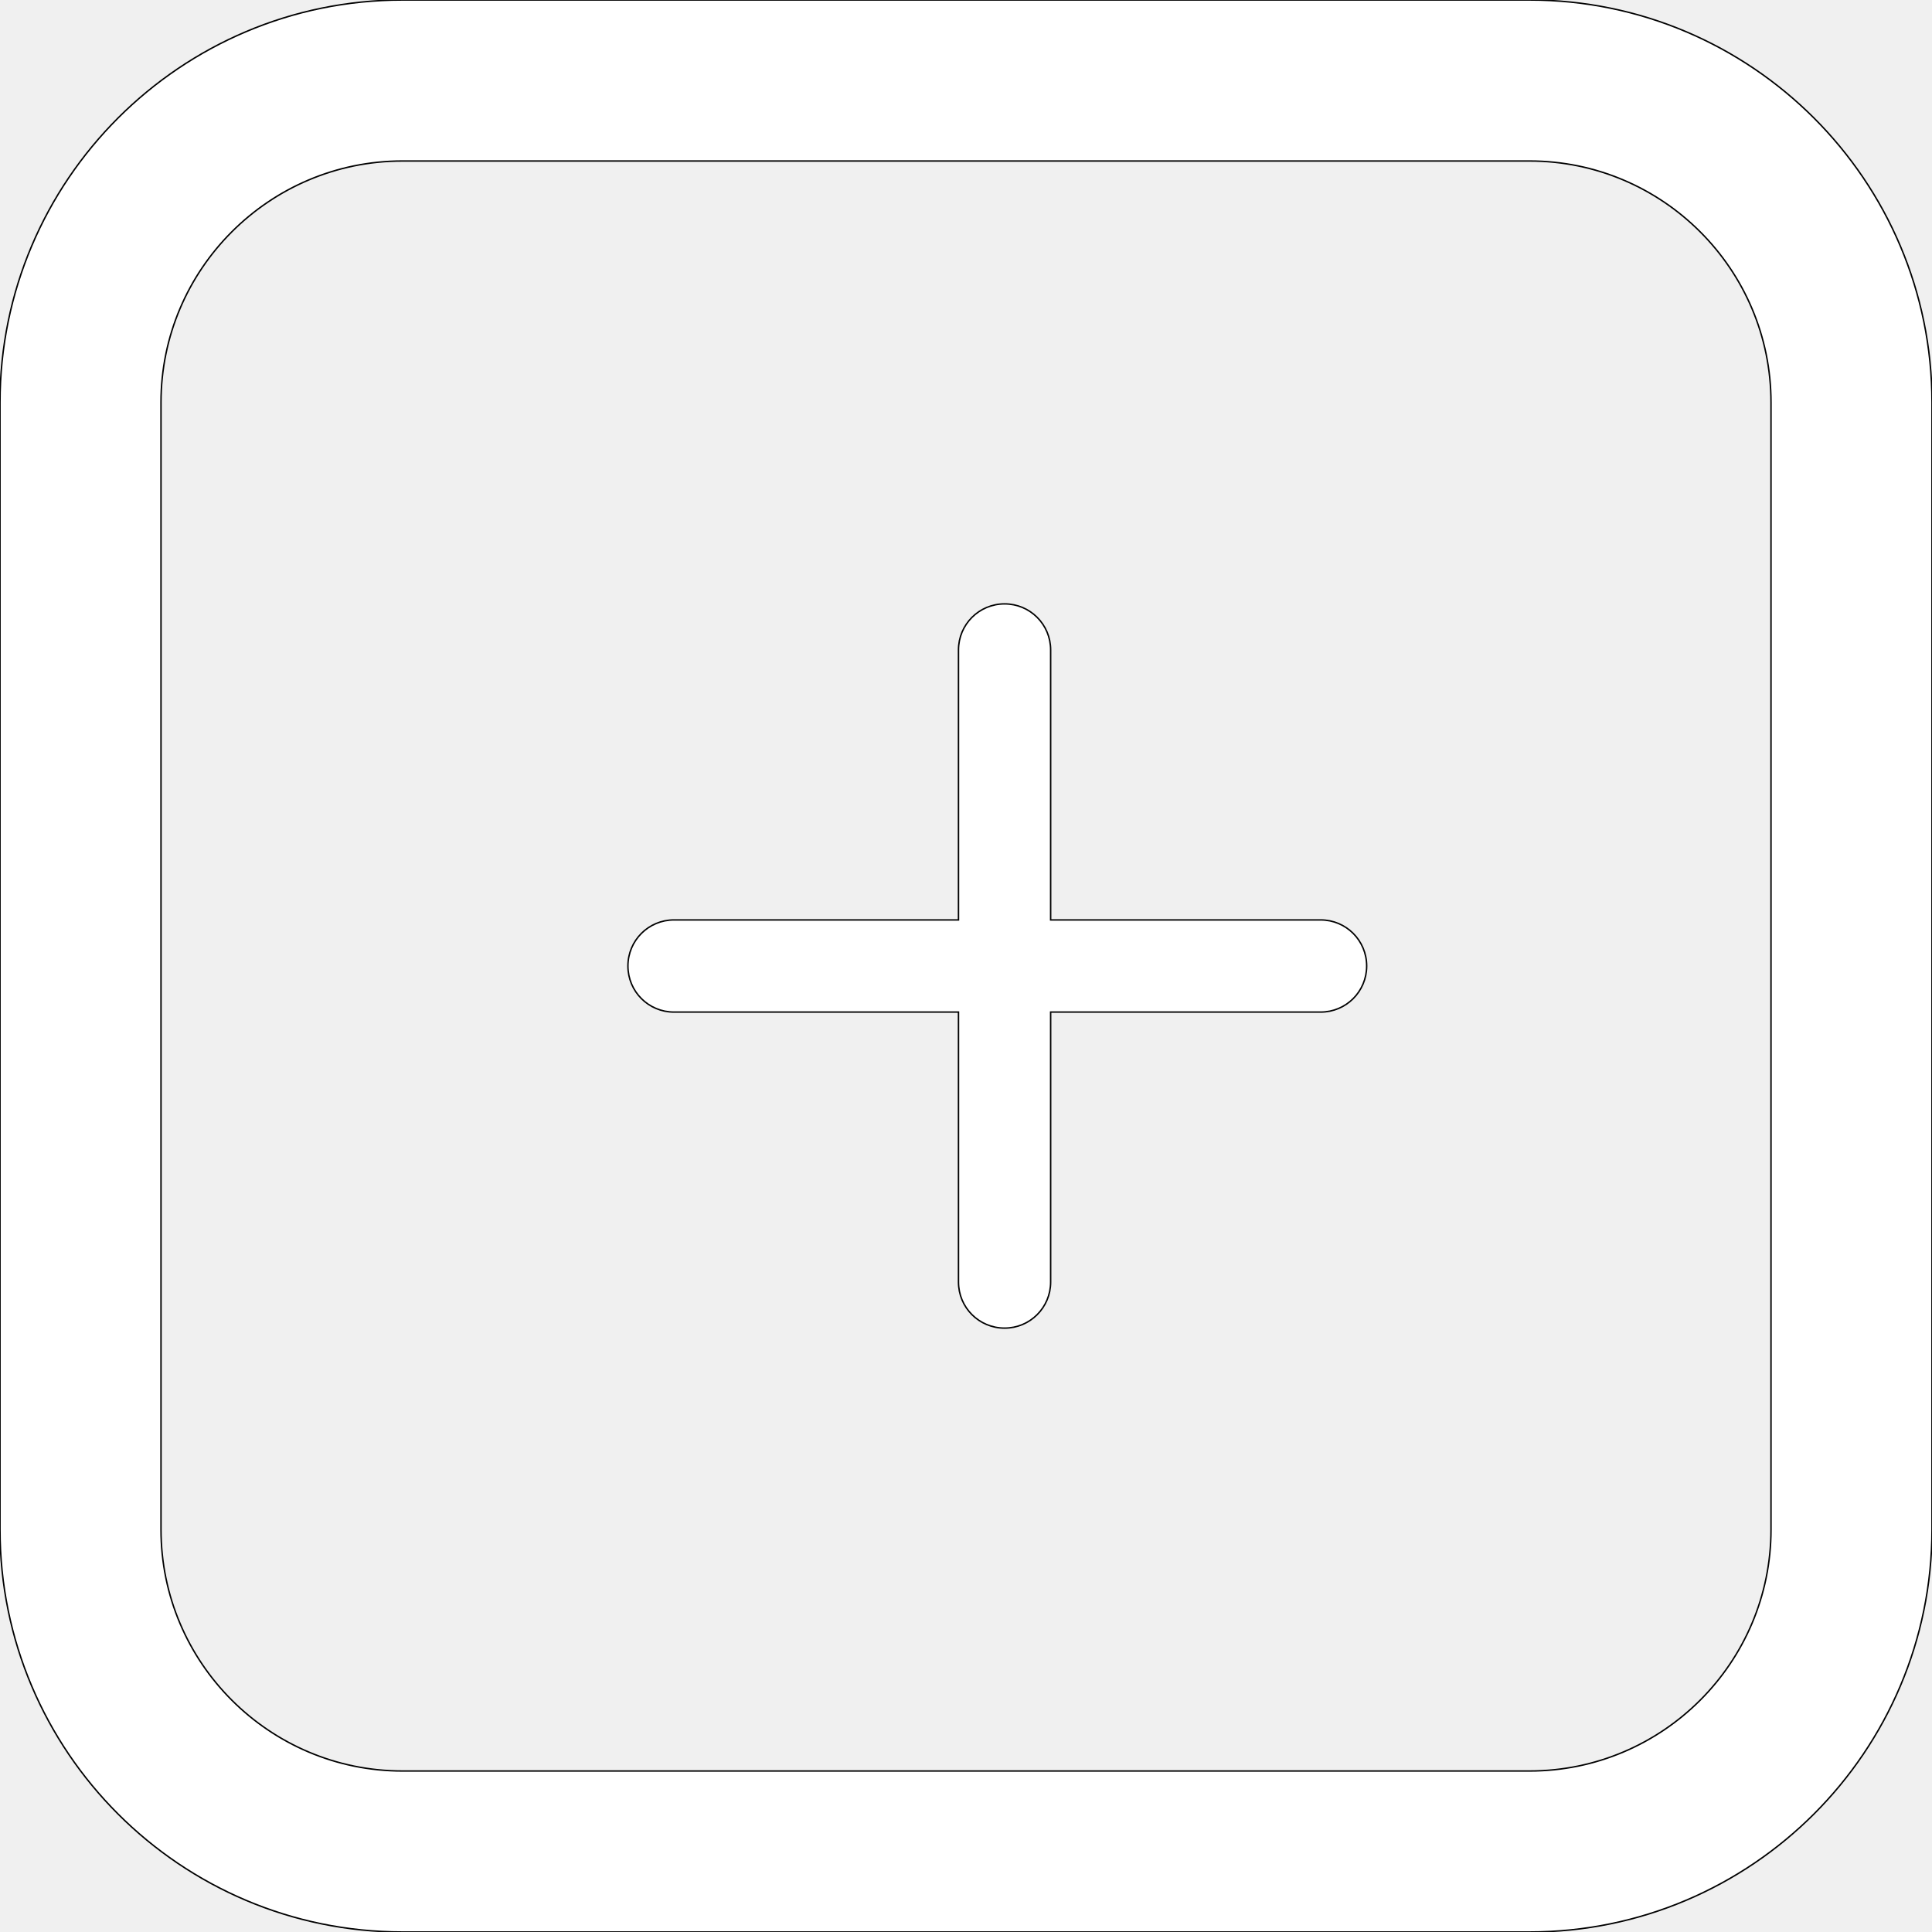
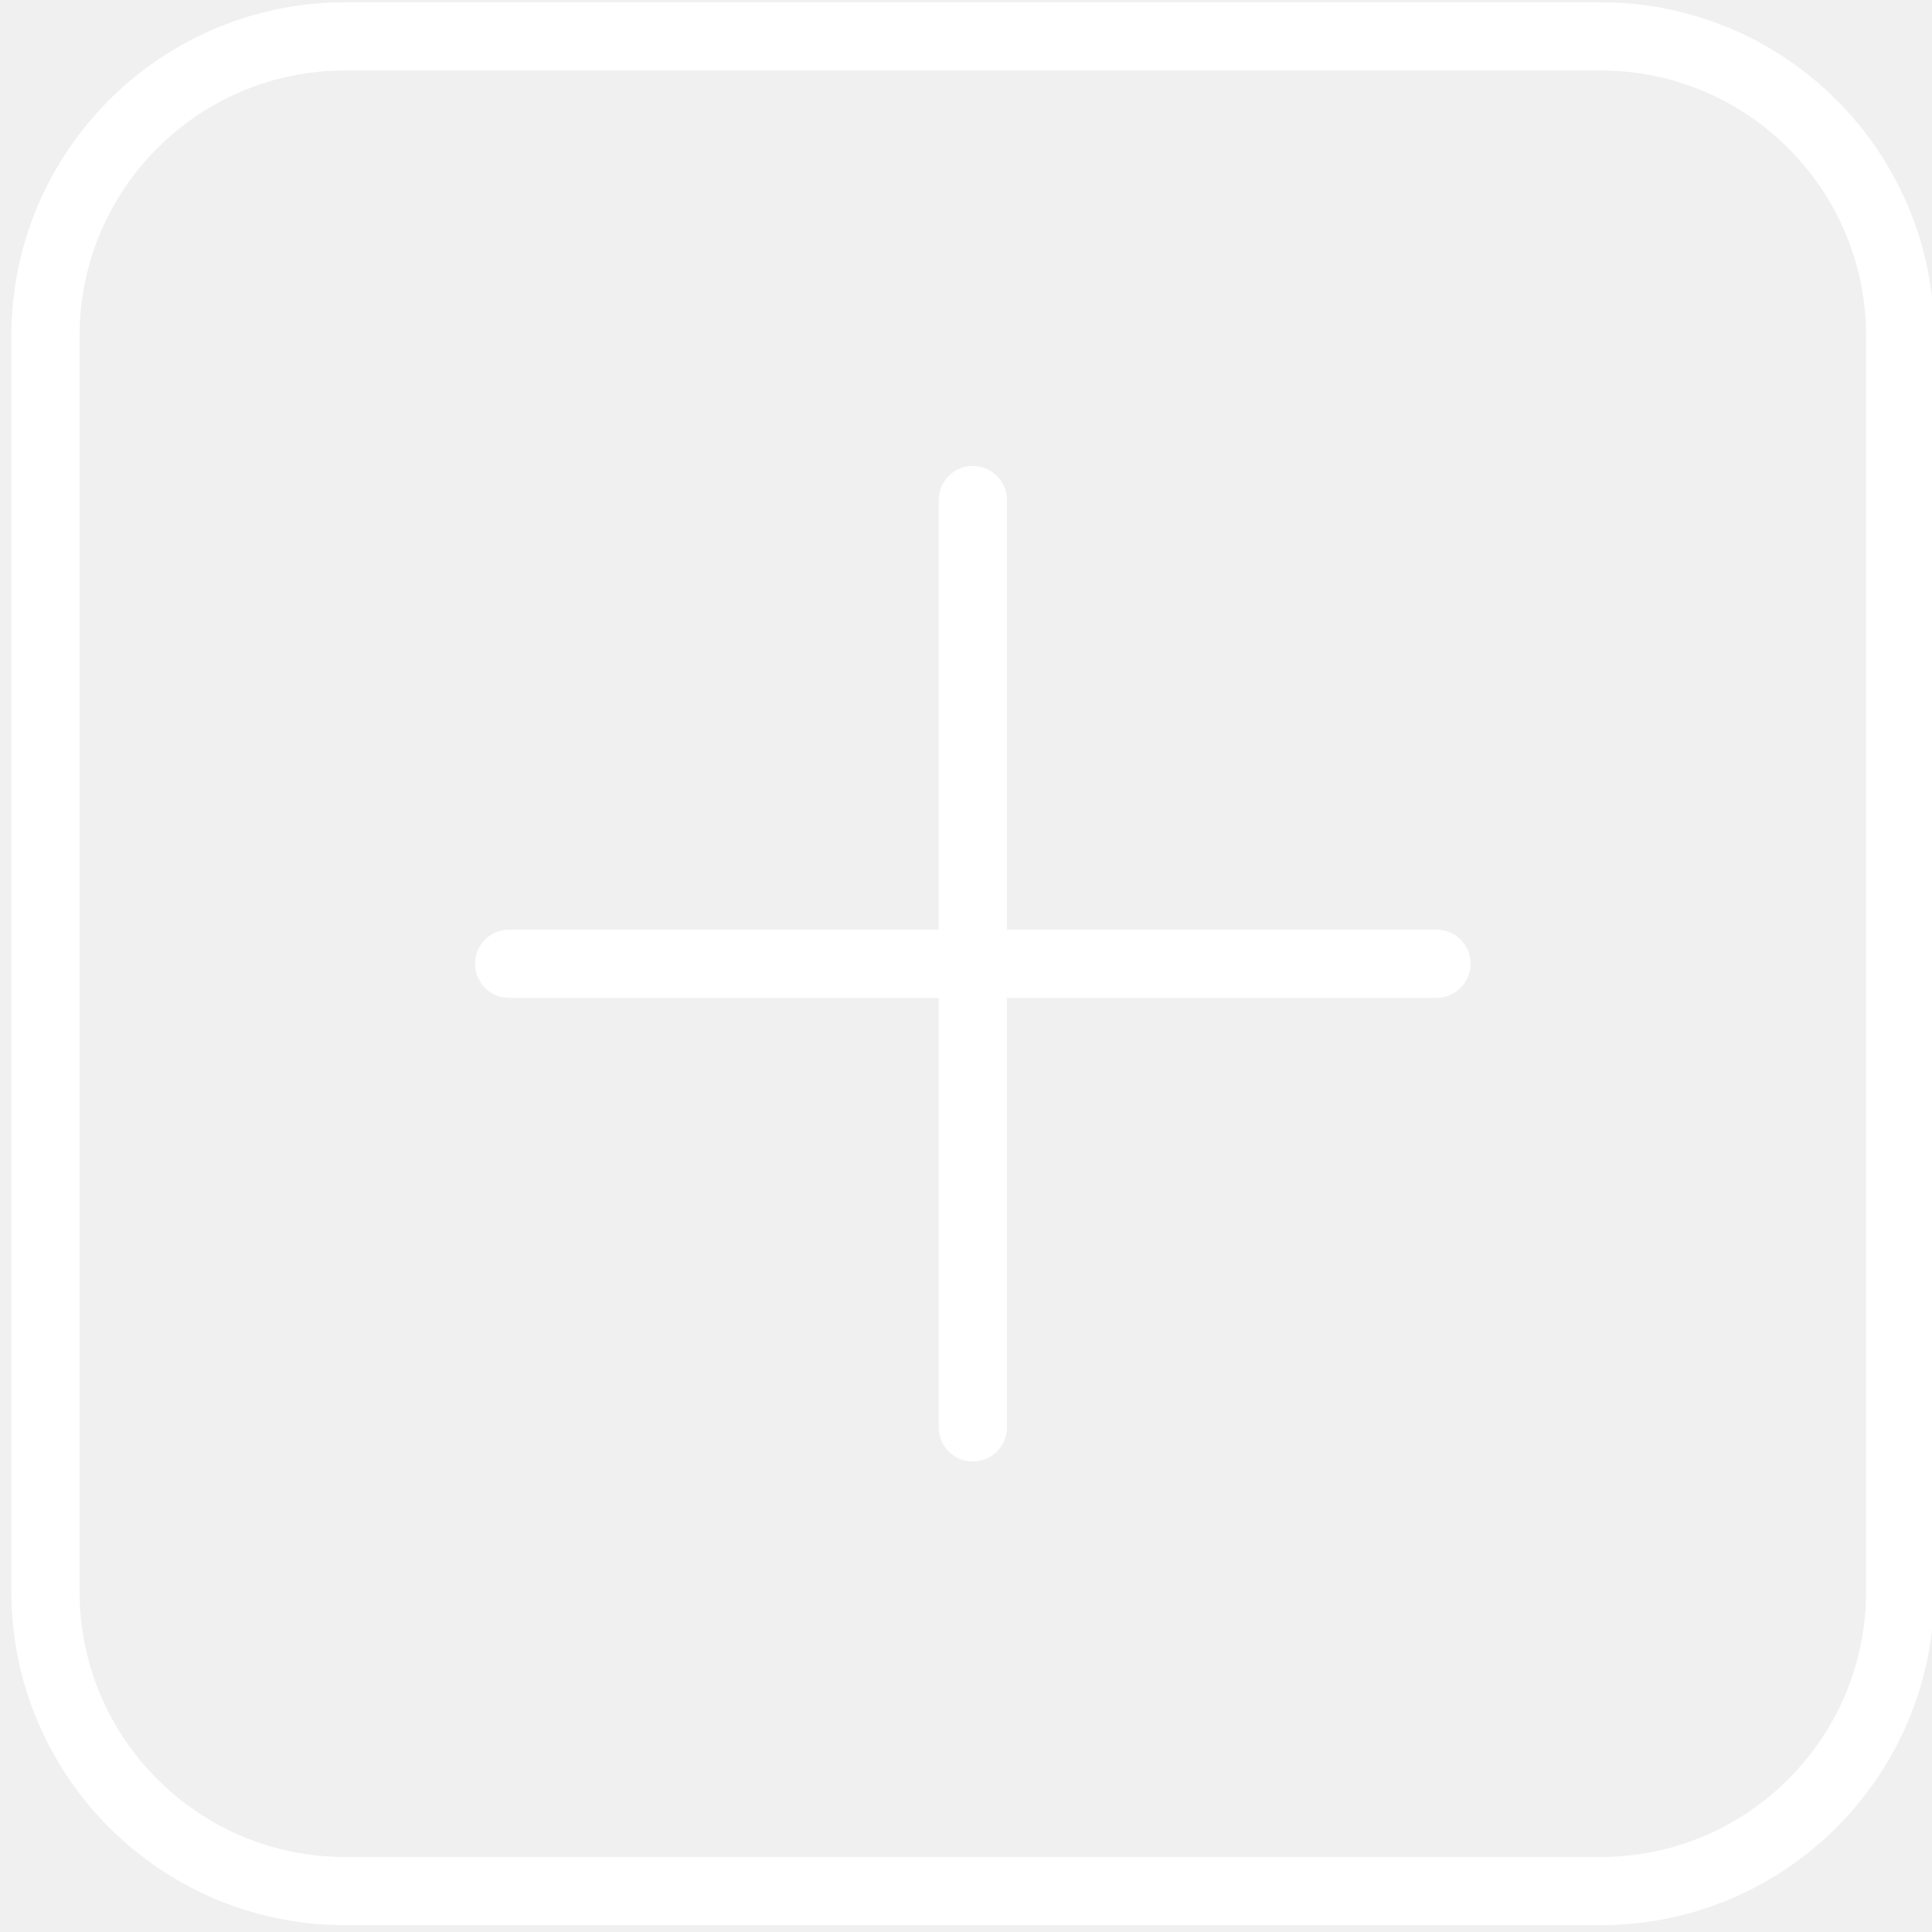
- <svg xmlns="http://www.w3.org/2000/svg" width="133" height="133" viewBox="0 0 133 133" fill="none">
-   <g clip-path="url(#clip0_71_4)">
-     <path d="M94.083 66.5C94.083 68.256 92.668 69.672 90.911 69.672H72.327V88.256C72.327 90.013 70.911 91.428 69.155 91.428C67.399 91.428 65.983 90.013 65.983 88.256V69.672H46.399C44.642 69.672 43.227 68.256 43.227 66.5C43.227 64.744 44.642 63.328 46.399 63.328H65.983V44.744C65.983 42.987 67.399 41.572 69.155 41.572C70.911 41.572 72.327 42.987 72.327 44.744V63.328H90.911C92.668 63.328 94.083 64.744 94.083 66.5ZM133 27.708V105.292C133 120.57 120.57 133 105.292 133H27.708C12.43 133 0 120.57 0 105.292V27.708C0 12.43 12.43 0 27.708 0H105.292C120.57 0 133 12.43 133 27.708ZM121.917 27.708C121.917 18.542 114.458 11.083 105.292 11.083H27.708C18.542 11.083 11.083 18.542 11.083 27.708V105.292C11.083 114.458 18.542 121.917 27.708 121.917H105.292C114.458 121.917 121.917 114.458 121.917 105.292V27.708Z" fill="white" stroke="black" stroke-width="0.1" />
-   </g>
-   <defs>
-     <clipPath id="clip0_71_4">
-       <rect width="133" height="133" fill="white" />
-     </clipPath>
-   </defs>
+ <svg xmlns="http://www.w3.org/2000/svg" version="1.1" id="Layer_1" x="0px" y="0px" viewBox="42 44 425 425" width="128" height="128" style="enable-background:new 0 0 512 512;" xml:space="preserve">
+   <path d="M117.92,460h276.16c36.41,0,65.92-29.51,65.92-65.92V117.92C460,81.51,430.49,52,394.08,52H117.92  C81.51,52,52,81.51,52,117.92v276.16C52,430.49,81.51,460,117.92,460z" fill="none" stroke="#FFFFFF" stroke-width="15" stroke-miterlimit="10" />
+   <line x1="256" y1="154" x2="256" y2="358" fill="none" stroke="#FFFFFF" stroke-width="15" stroke-linecap="round" stroke-linejoin="round" stroke-miterlimit="10" />
+   <line x1="154" y1="256" x2="358" y2="256" fill="none" stroke="#FFFFFF" stroke-width="15" stroke-linecap="round" stroke-linejoin="round" stroke-miterlimit="10" />
</svg>
